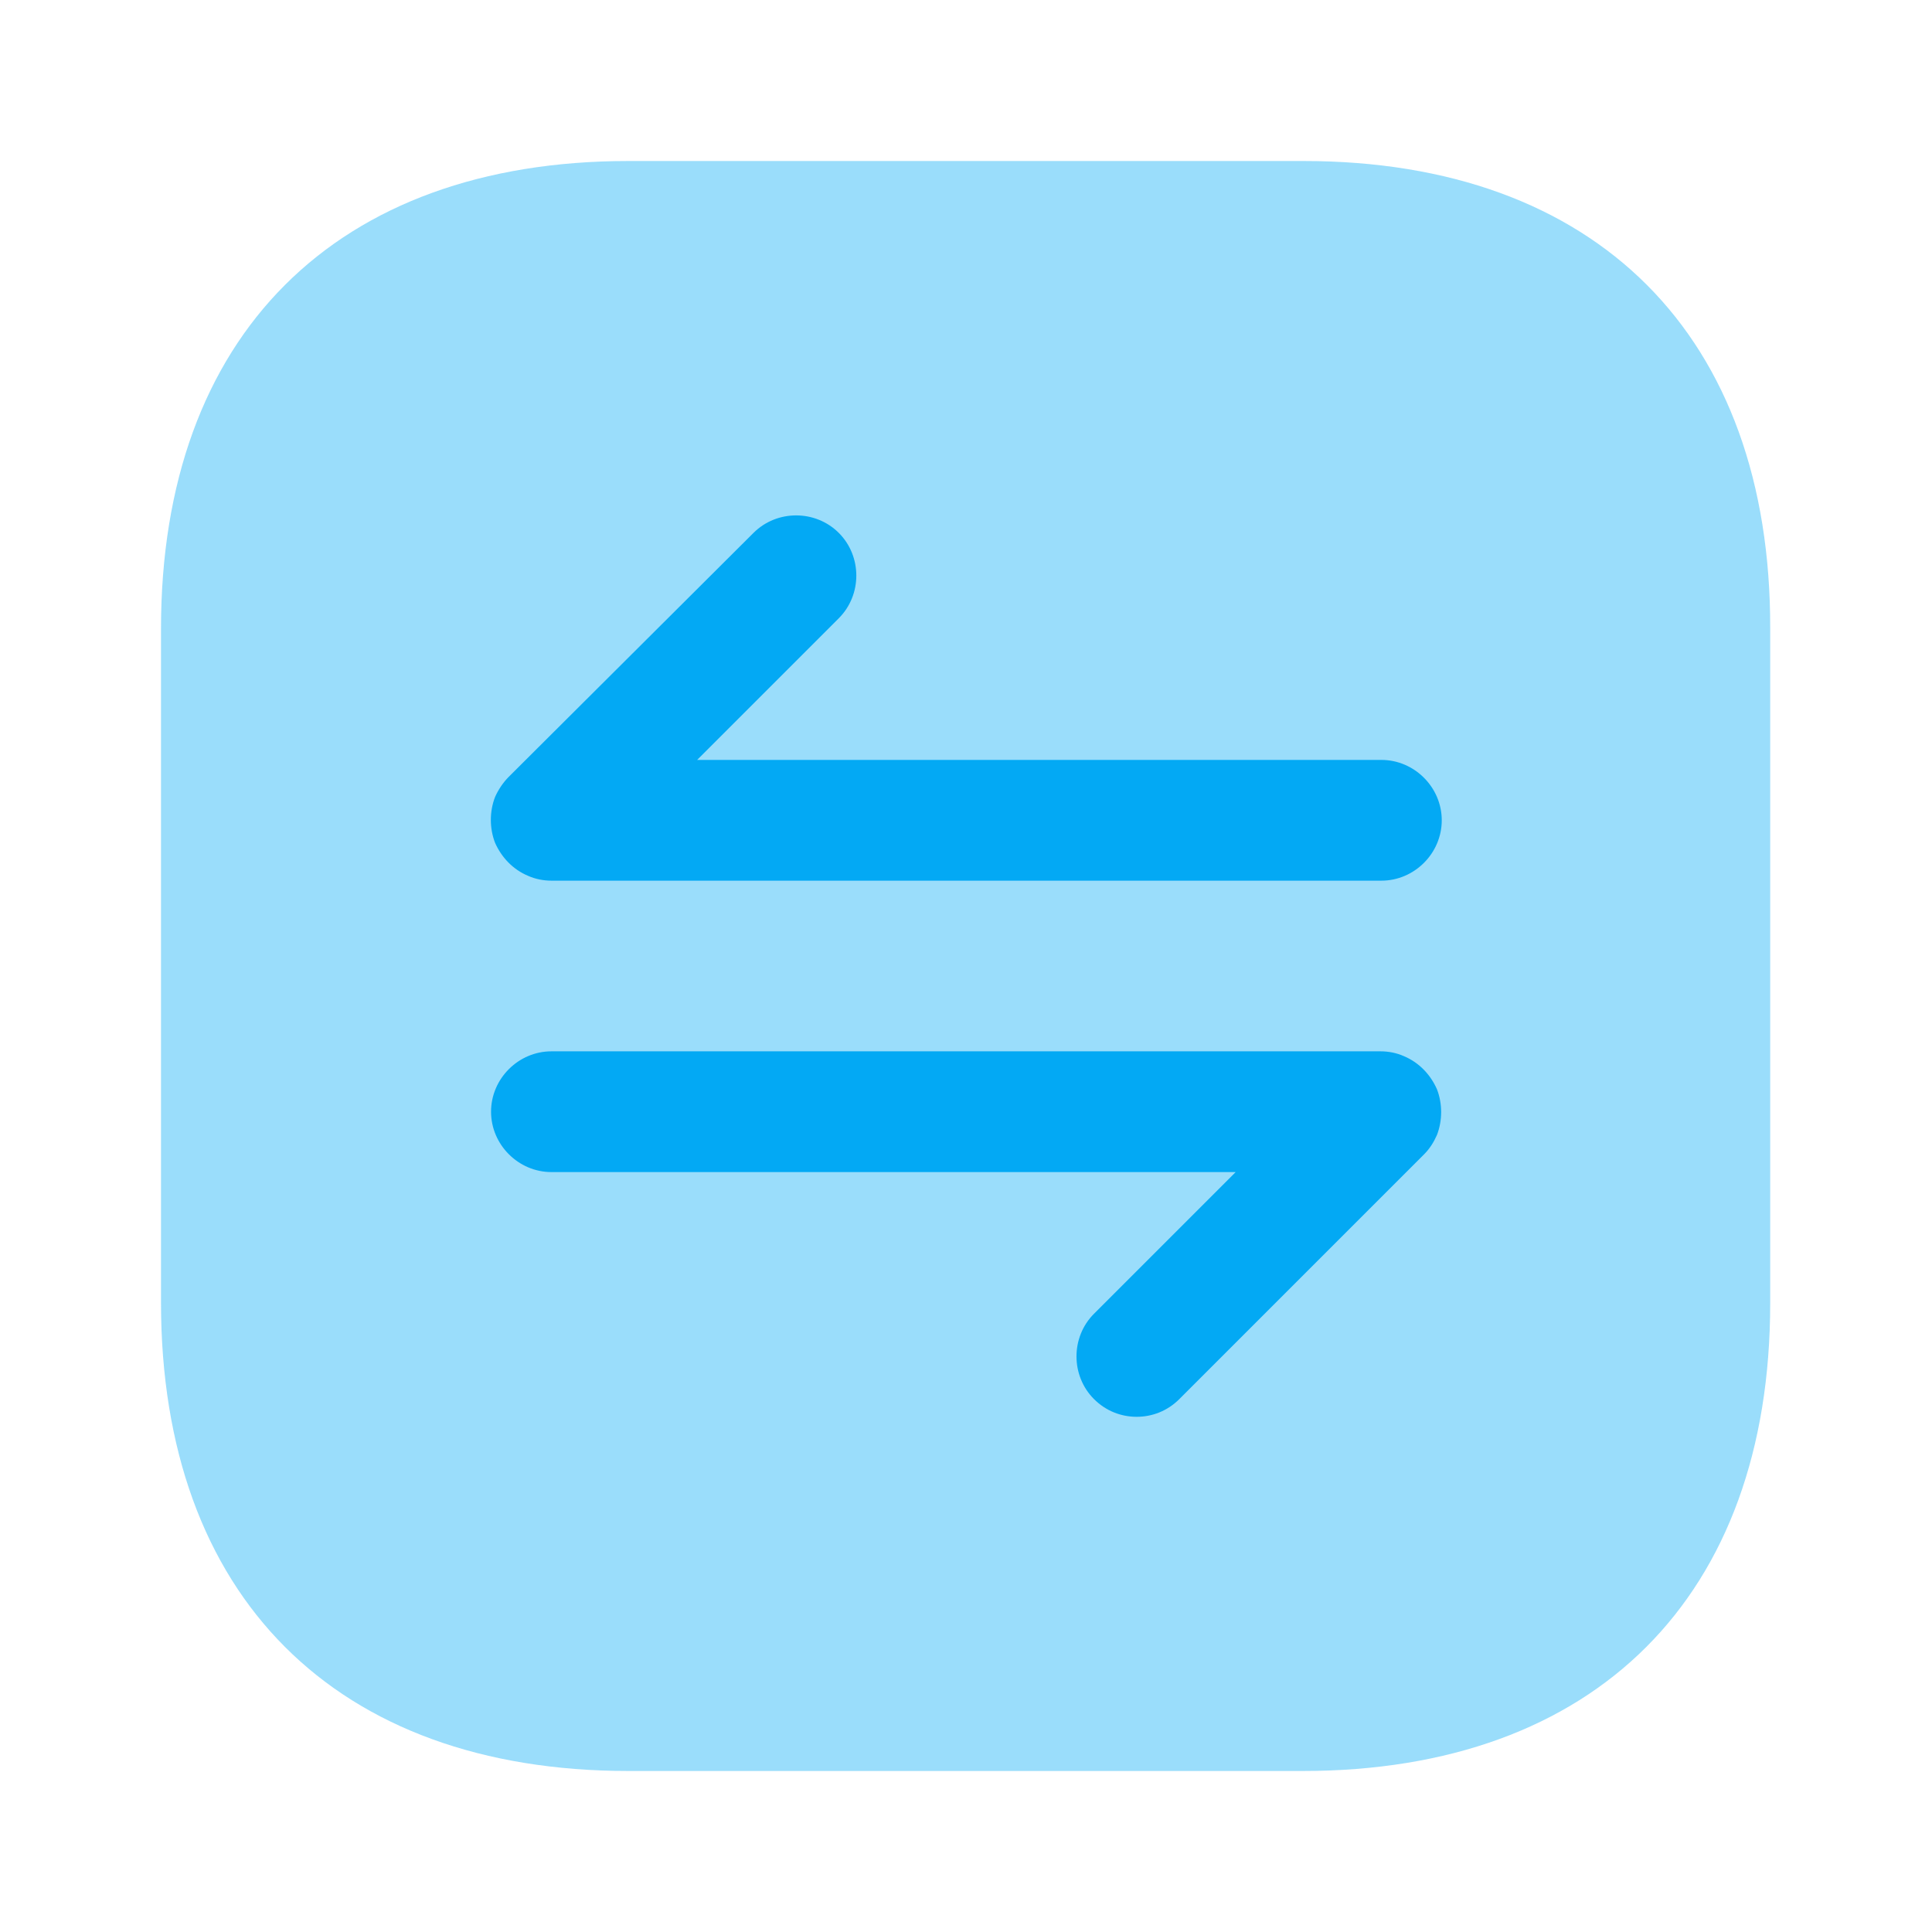
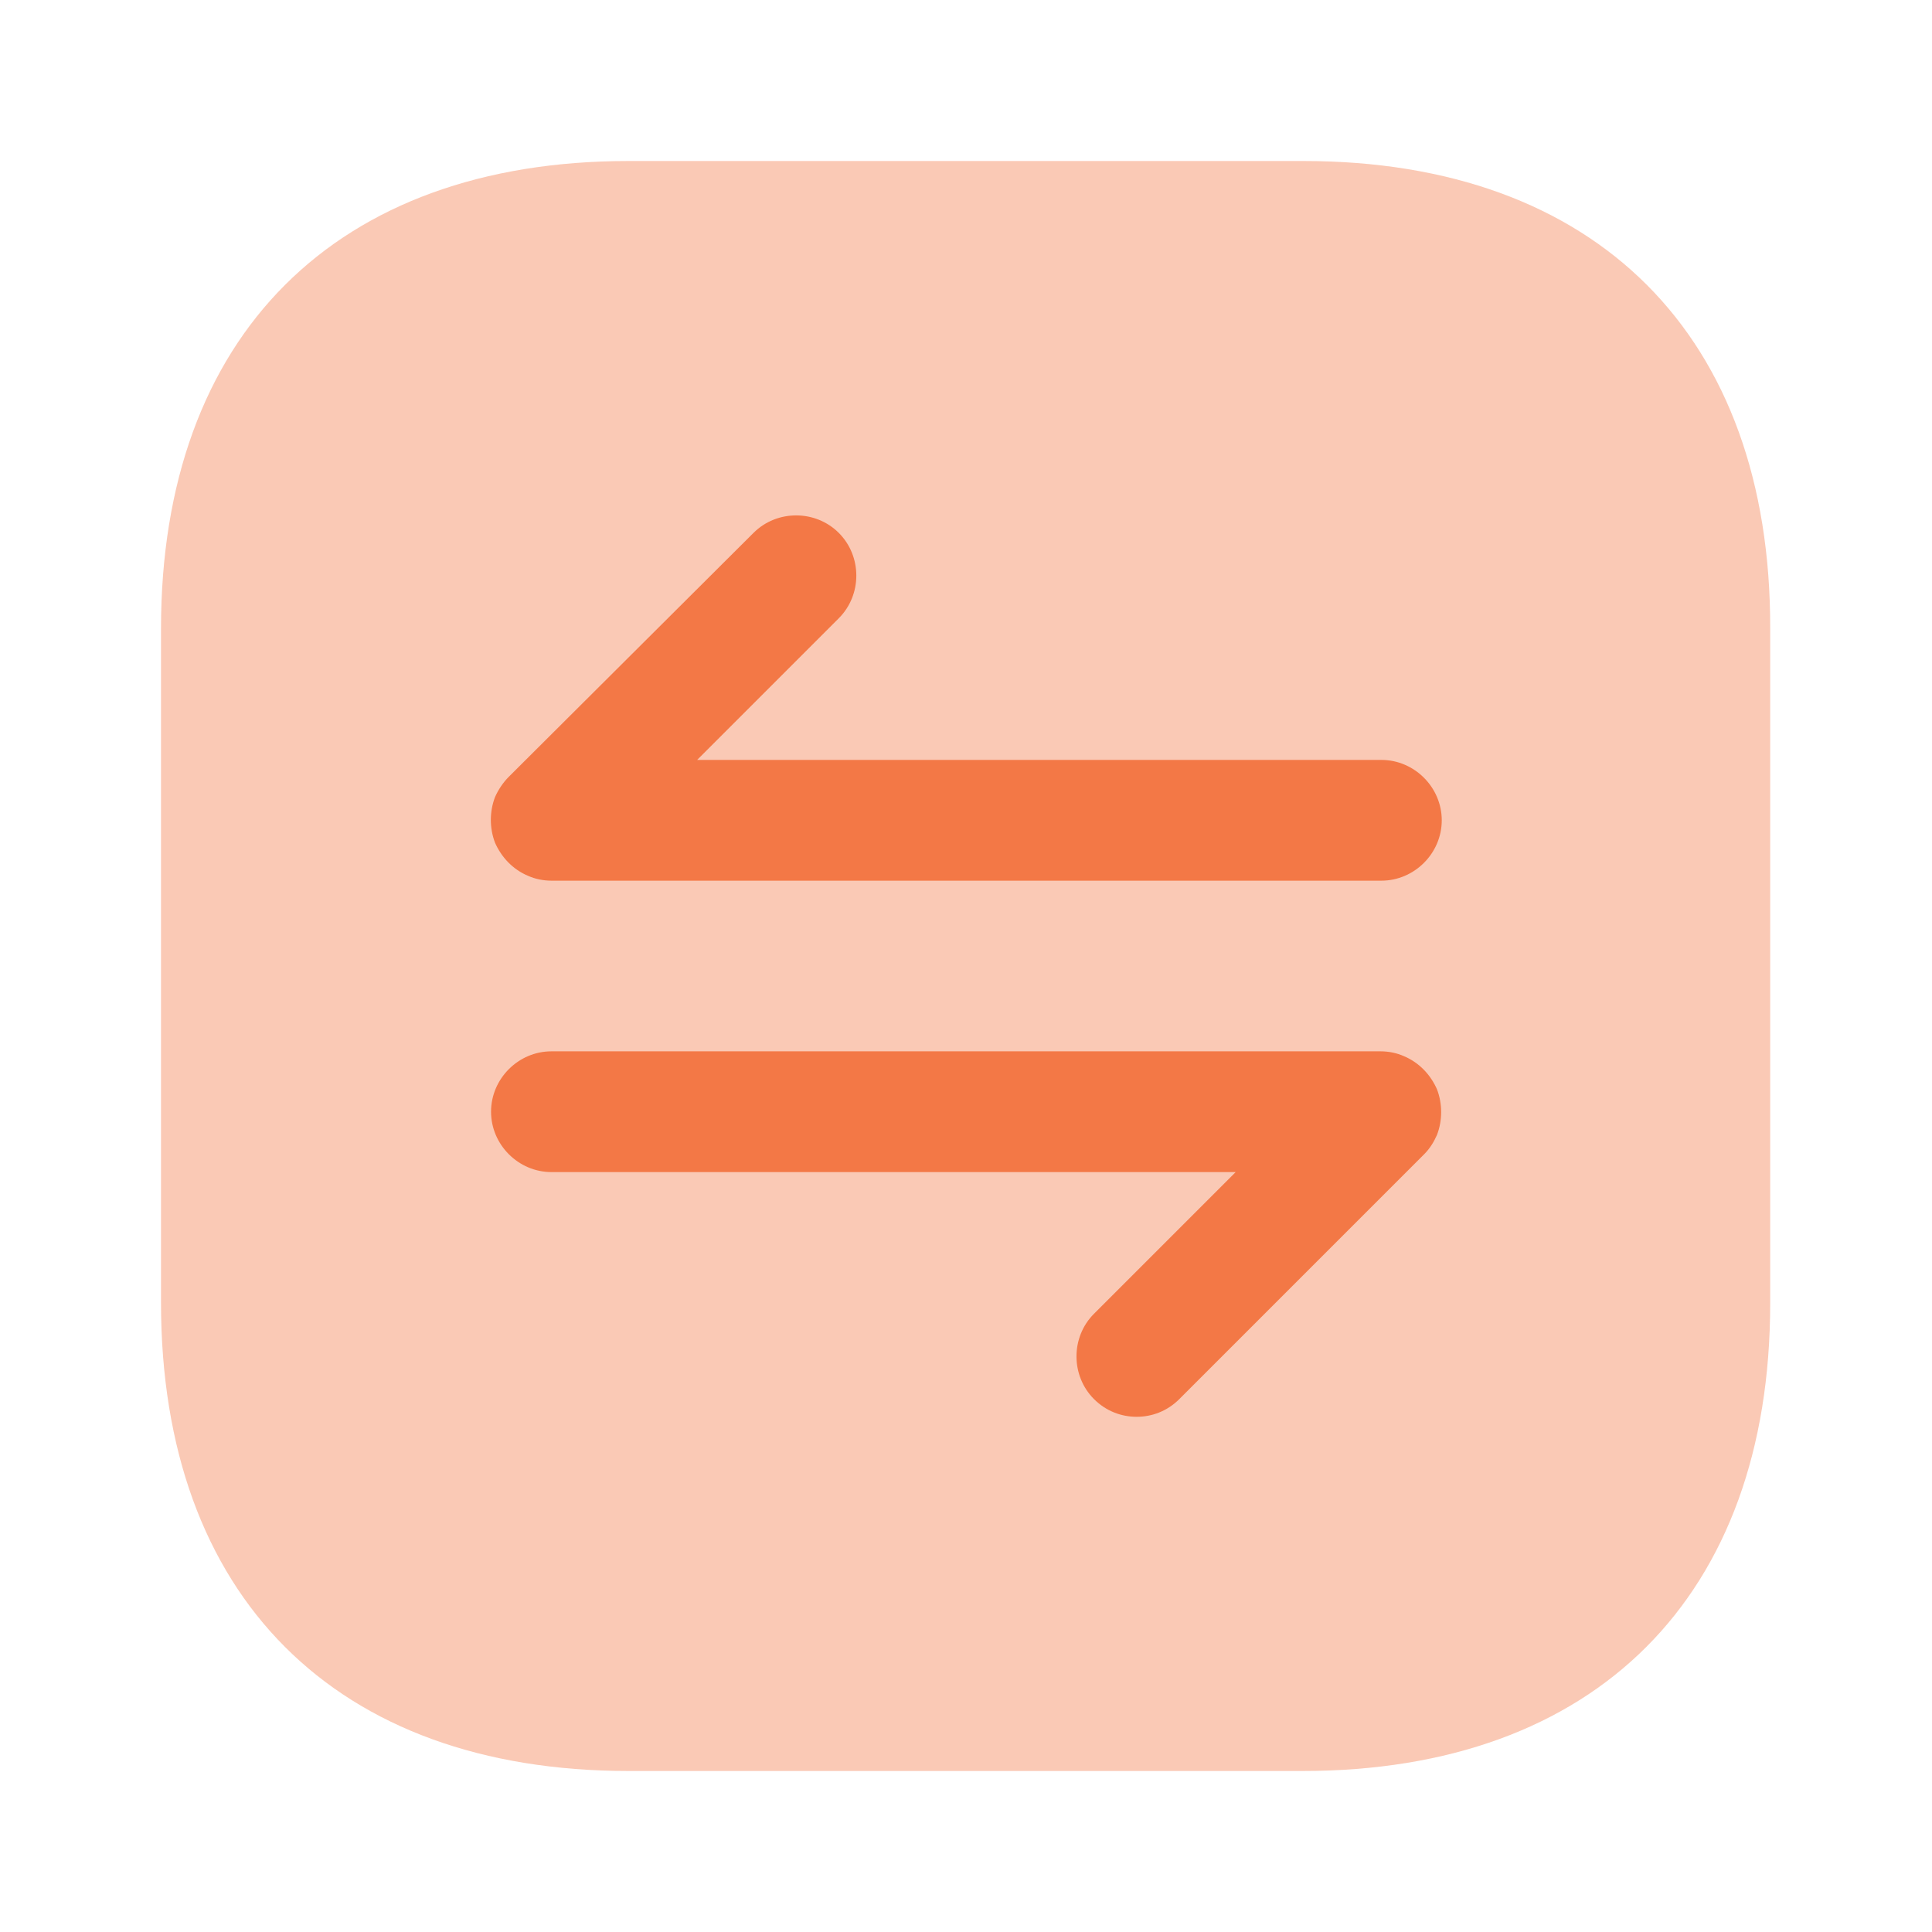
<svg xmlns="http://www.w3.org/2000/svg" width="24" height="24" viewBox="0 0 24 24" fill="none">
-   <path opacity="0.4" d="M16.19 2H7.81C4.17 2 2 4.17 2 7.81V16.18C2 19.83 4.17 22 7.81 22H16.18C19.82 22 21.99 19.83 21.99 16.19V7.81C22 4.17 19.83 2 16.19 2Z" fill="#03A9F4" />
-   <path d="M17.85 13.53C17.77 13.35 17.63 13.2 17.44 13.12C17.35 13.08 17.25 13.06 17.15 13.06H6.85C6.44 13.06 6.1 13.4 6.1 13.81C6.1 14.22 6.44 14.56 6.85 14.56H15.35L13.59 16.32C13.3 16.61 13.3 17.09 13.59 17.38C13.74 17.53 13.93 17.6 14.12 17.6C14.31 17.6 14.5 17.53 14.65 17.38L17.69 14.34C17.76 14.27 17.81 14.19 17.85 14.1C17.92 13.92 17.92 13.71 17.85 13.53Z" fill="#03A9F4" />
-   <path d="M6.15 10.47C6.23 10.65 6.37 10.8 6.56 10.88C6.65 10.92 6.75 10.94 6.85 10.94H17.16C17.57 10.94 17.91 10.6 17.91 10.19C17.91 9.78 17.57 9.44 17.16 9.44H8.66L10.42 7.68C10.71 7.39 10.71 6.91 10.42 6.62C10.13 6.33 9.65 6.33 9.36 6.62L6.32 9.65C6.25 9.72 6.19 9.81 6.15 9.9C6.08 10.08 6.08 10.29 6.15 10.47Z" fill="#03A9F4" />
+   <path opacity="0.4" d="M16.19 2H7.81C4.17 2 2 4.17 2 7.81V16.18C2 19.83 4.17 22 7.81 22H16.18C19.82 22 21.99 19.83 21.99 16.19V7.81C22 4.17 19.83 2 16.19 2Z" fill="#F37846" />
+   <path d="M17.85 13.53C17.77 13.35 17.63 13.2 17.44 13.12C17.35 13.08 17.25 13.06 17.15 13.06H6.85C6.44 13.06 6.1 13.4 6.1 13.81C6.1 14.22 6.44 14.56 6.85 14.56H15.35L13.59 16.32C13.3 16.61 13.3 17.09 13.59 17.38C13.74 17.53 13.93 17.6 14.12 17.6C14.31 17.6 14.5 17.53 14.65 17.38L17.69 14.34C17.76 14.27 17.81 14.19 17.85 14.1C17.92 13.92 17.92 13.71 17.85 13.53Z" fill="#F37846" />
+   <path d="M6.15 10.47C6.23 10.65 6.37 10.8 6.56 10.88C6.65 10.92 6.75 10.94 6.85 10.94H17.16C17.57 10.94 17.91 10.6 17.91 10.19C17.91 9.78 17.57 9.44 17.16 9.44H8.66L10.42 7.68C10.71 7.39 10.71 6.91 10.42 6.62C10.13 6.33 9.65 6.33 9.36 6.62L6.32 9.65C6.25 9.72 6.19 9.81 6.15 9.9C6.08 10.08 6.08 10.29 6.15 10.47Z" fill="#F37846" />
</svg>
